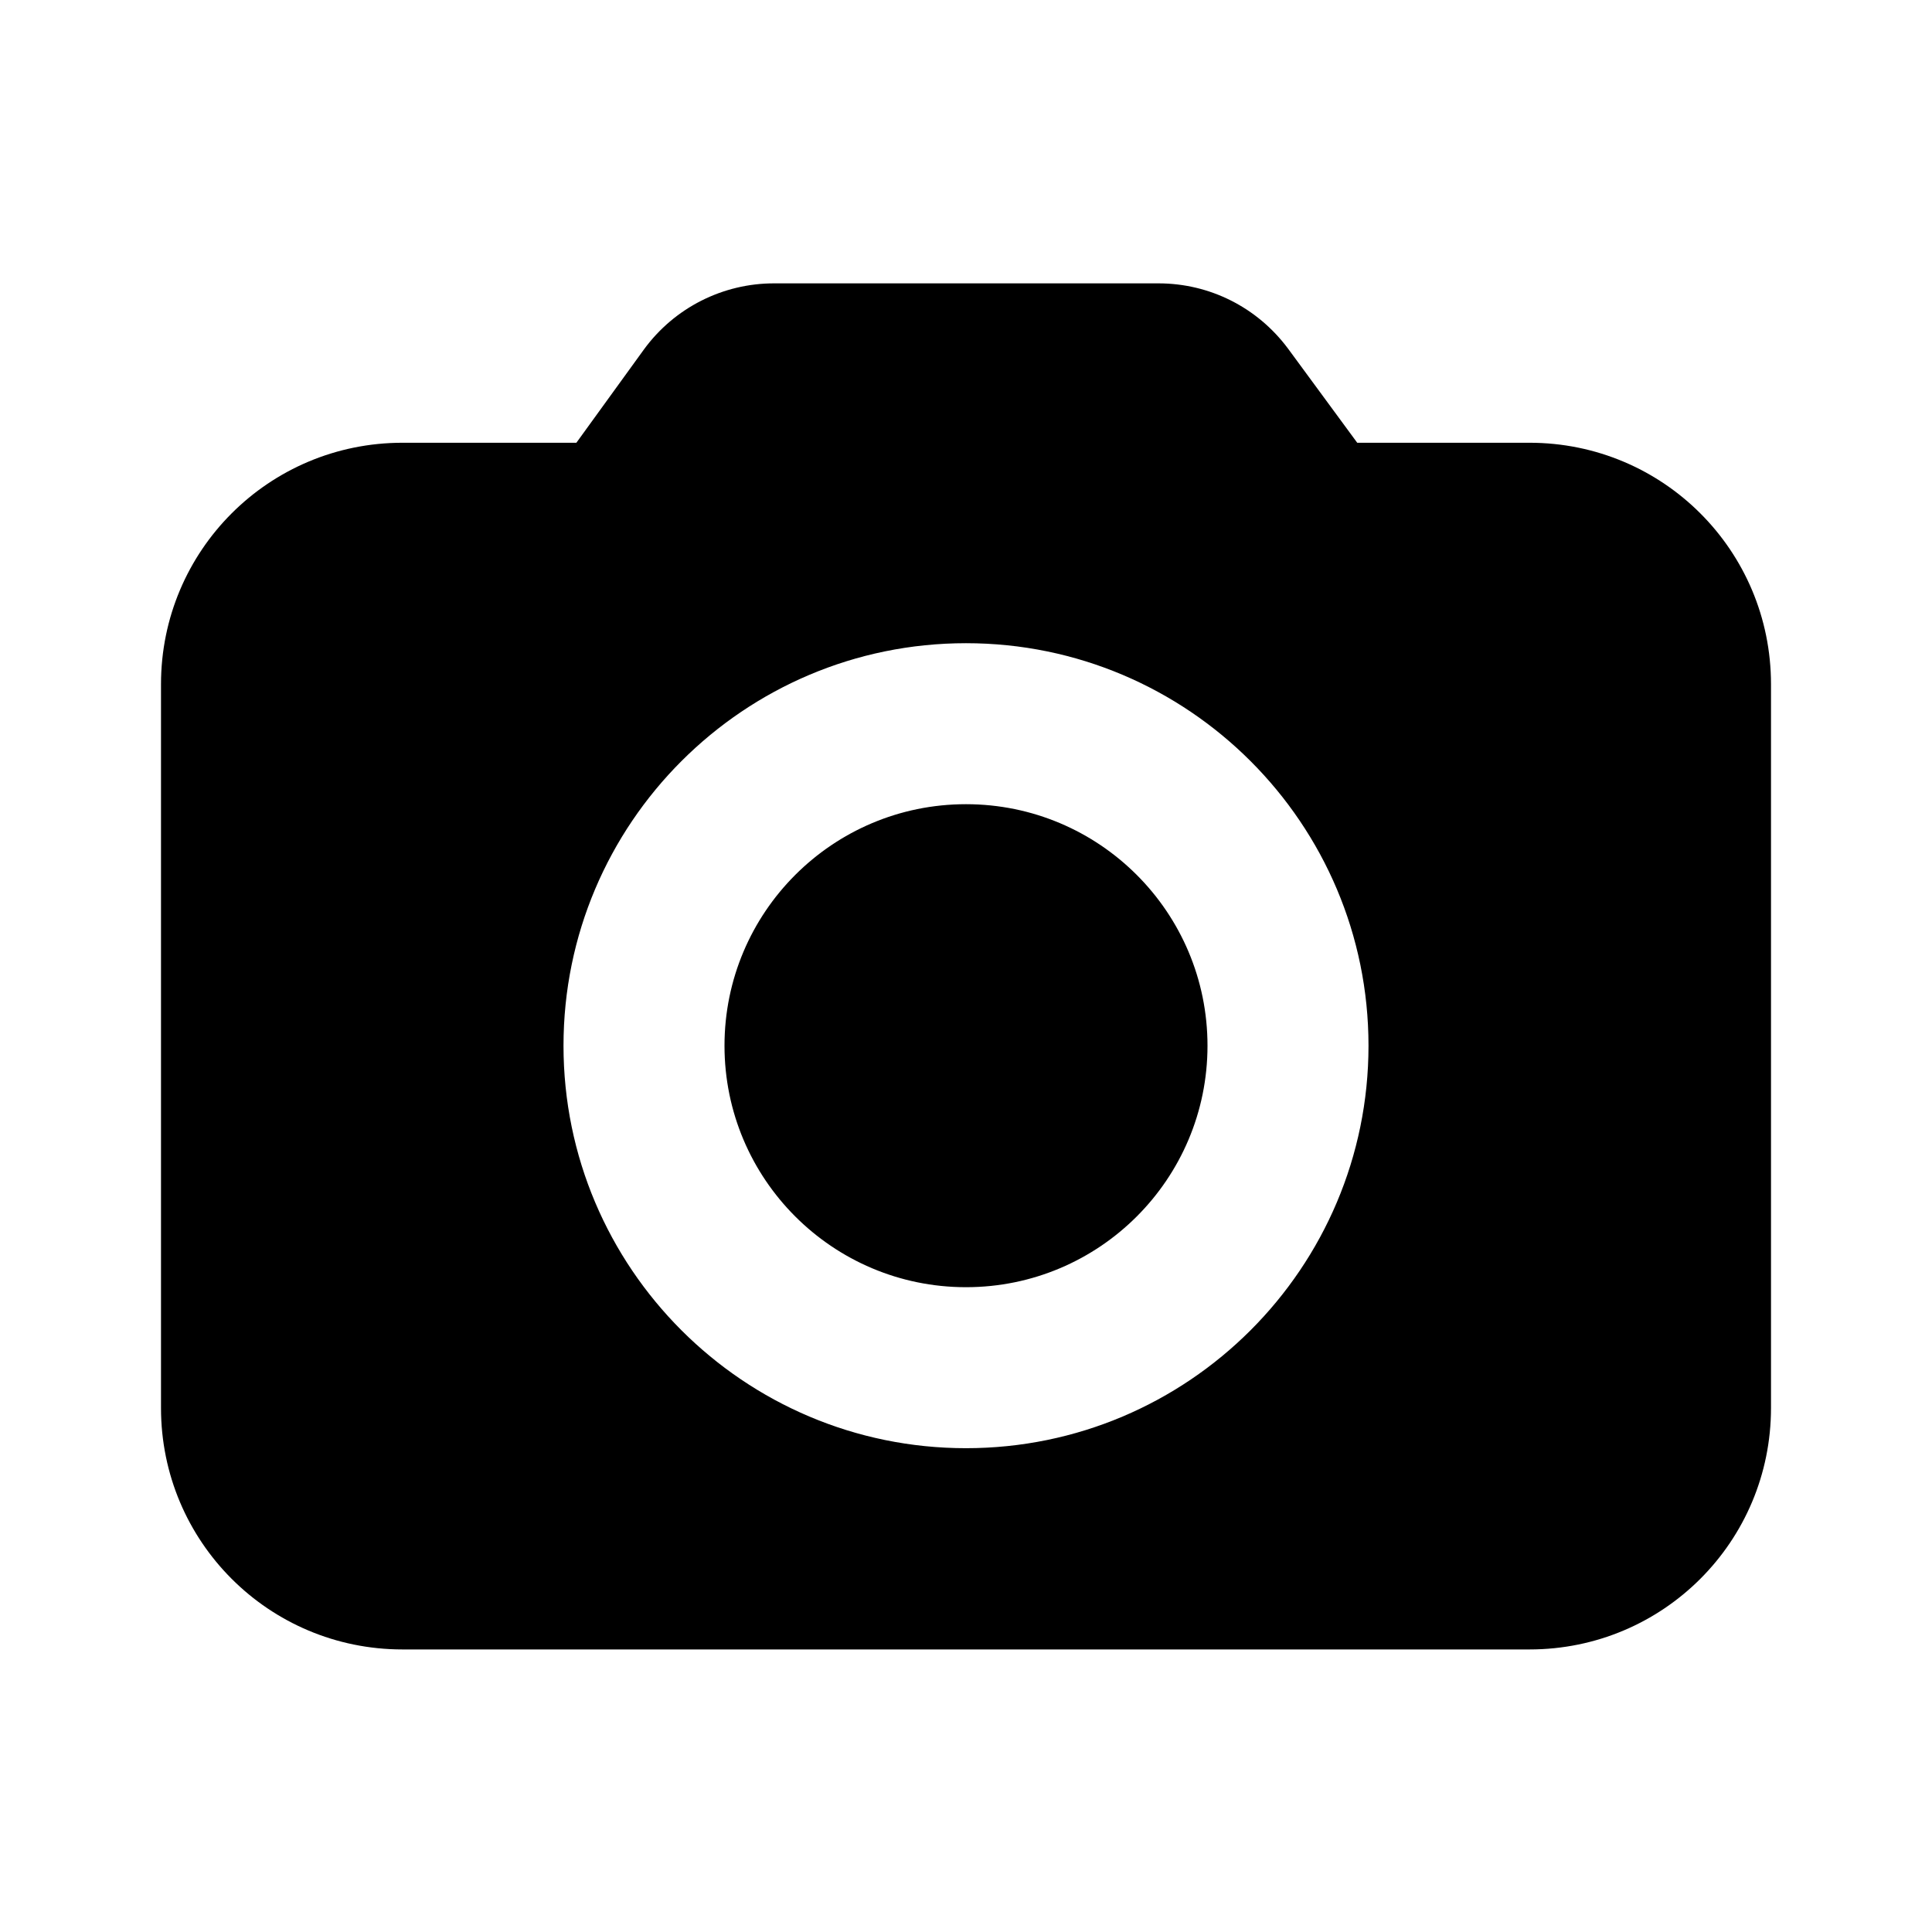
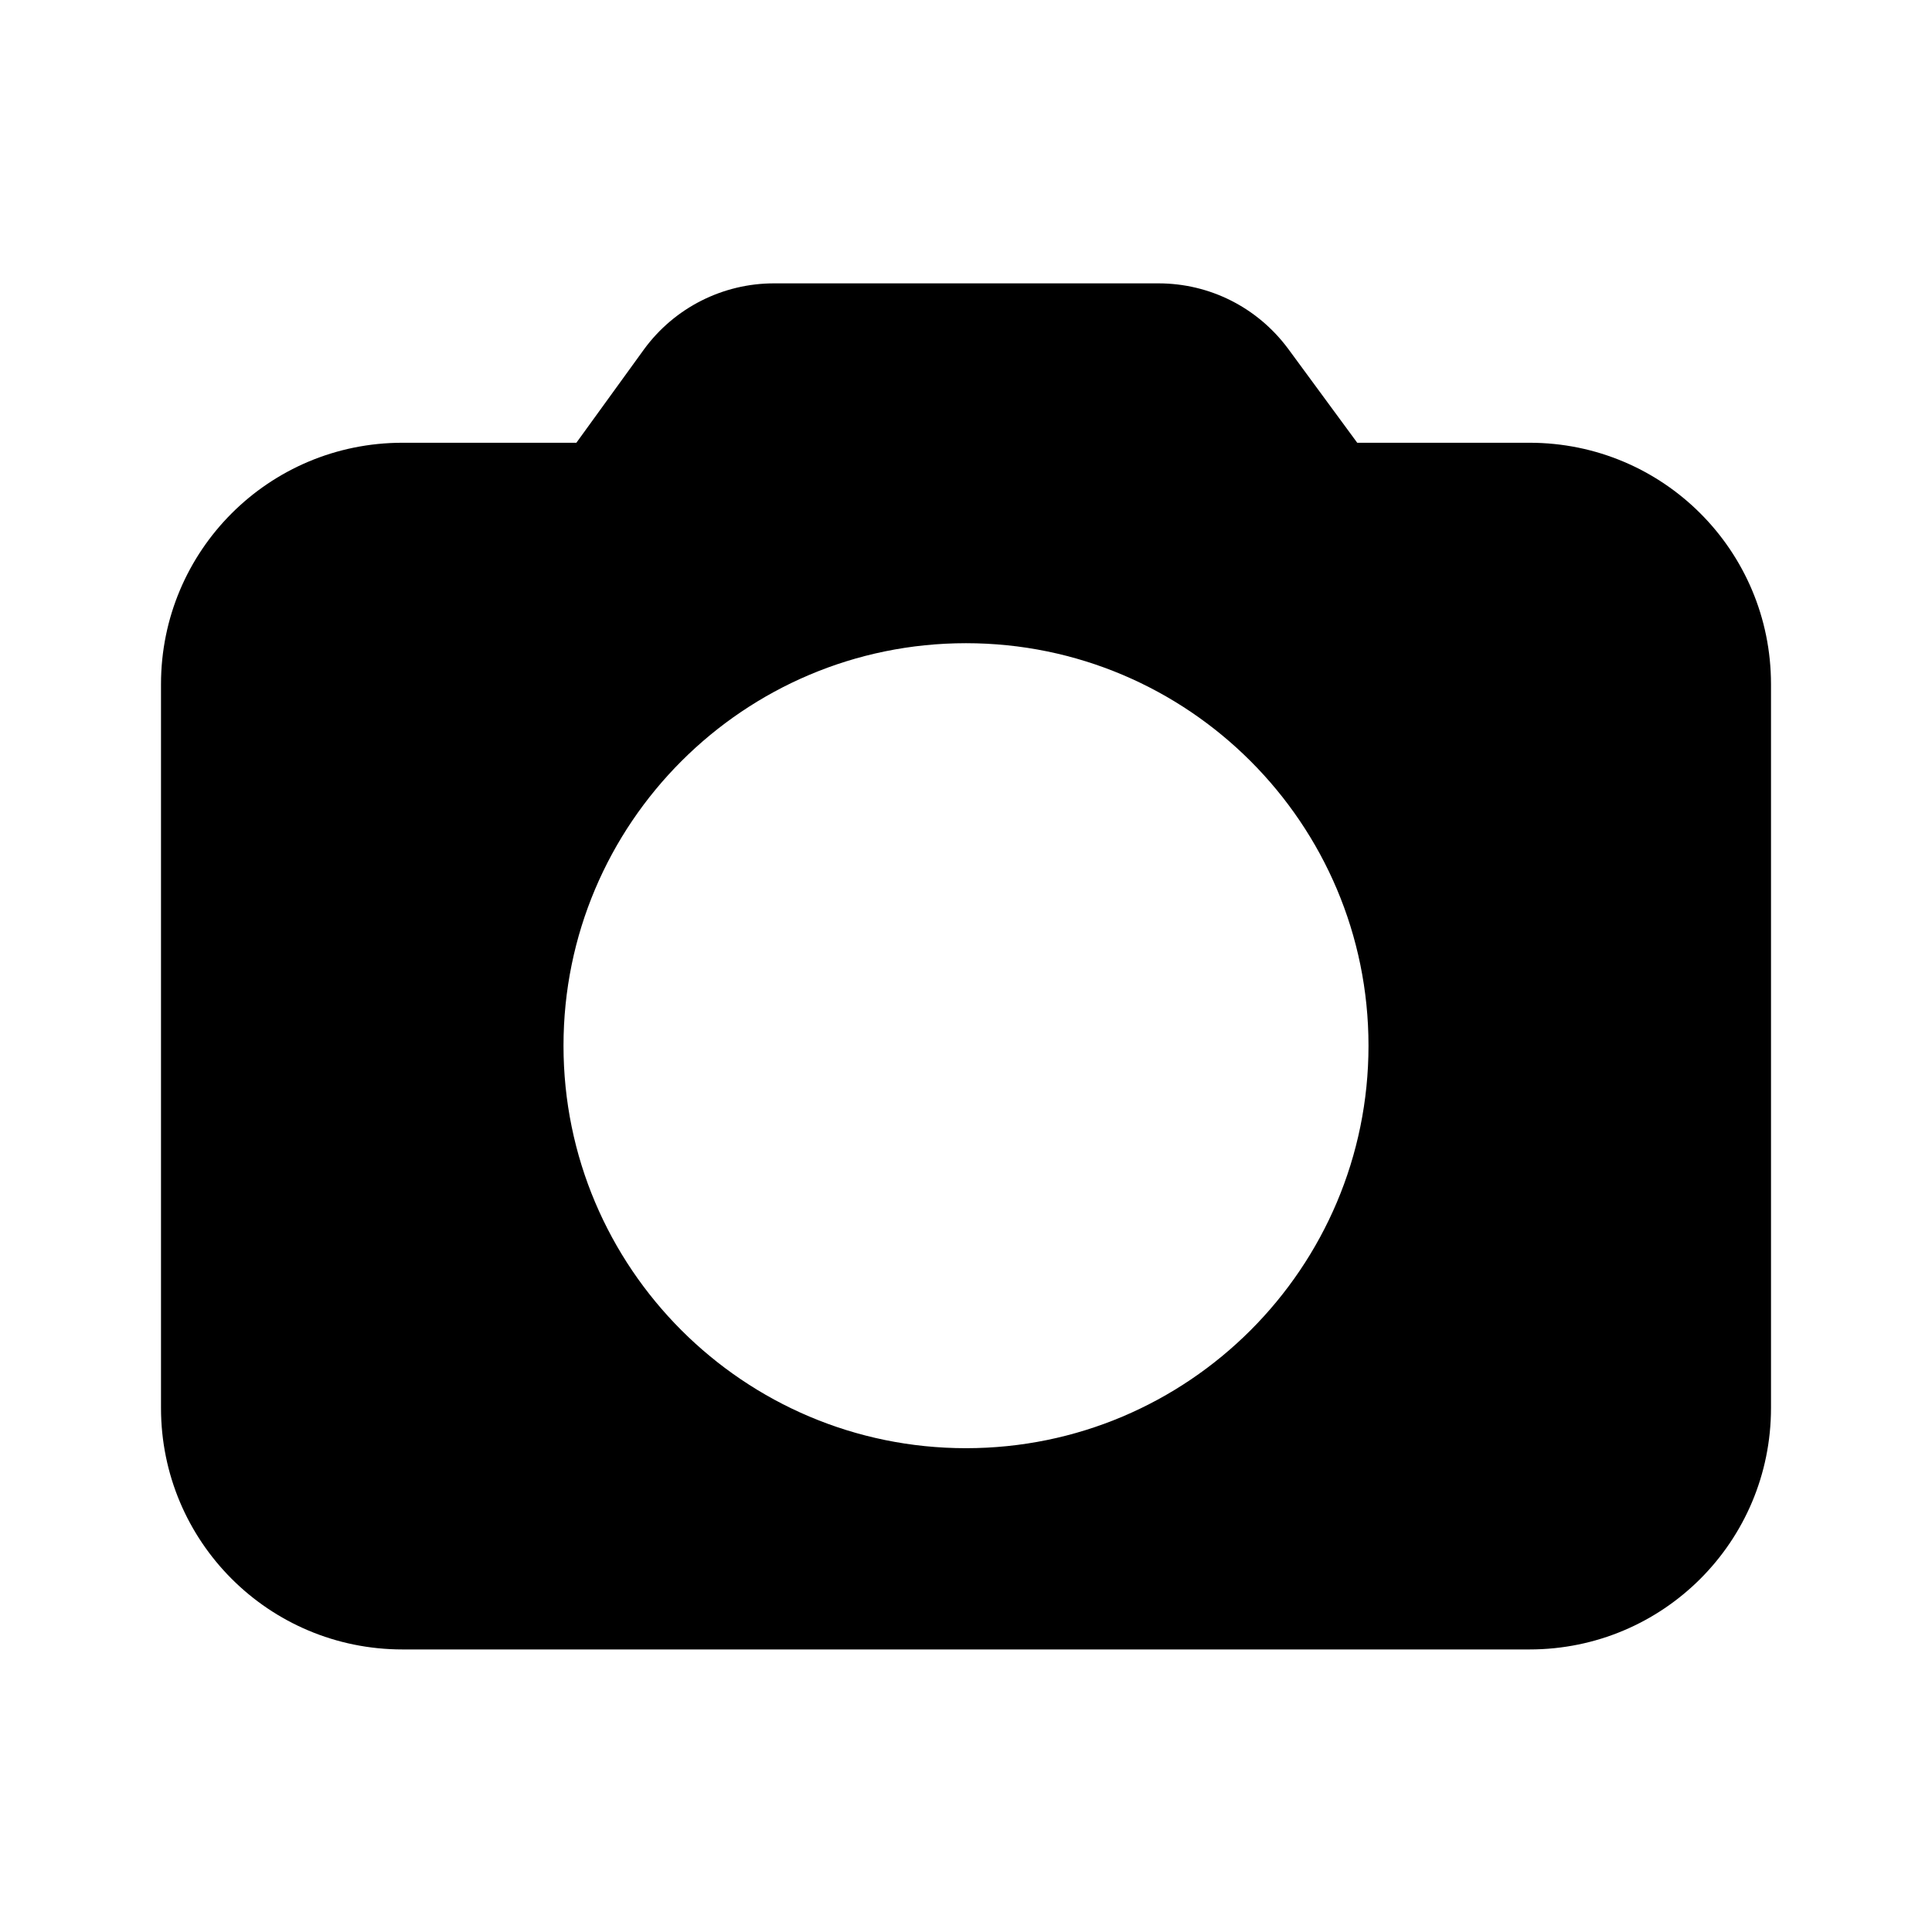
<svg xmlns="http://www.w3.org/2000/svg" width="24" height="24" viewBox="0 0 24 24" fill="currentColor">
-   <path fill-rule="evenodd" clip-rule="evenodd" d="M16.86 5.5H19c1.66 0 3 1.34 3 3v8.99c0 1.66-1.34 3-3 3H5c-1.66 0-3-1.34-3-3V8.5c0-1.66 1.34-3 3-3h2.16L8 4.34a2 2 0 011.62-.82h4.77c.64 0 1.23.3 1.61.81l.86 1.17zM7 12.99c0 2.76 2.24 5 5 5s5-2.24 5-5-2.24-5-5-5-5 2.24-5 5zm8 0a3 3 0 11-6 0 3 3 0 016 0z" />
+   <g clip-path="url(#clip0)">
+     <path fill-rule="evenodd" clip-rule="evenodd" d="M19 5.5h-2.14L16 4.33c-.38-.51-.97-.81-1.61-.81H9.62A2 2 0 008 4.34L7.16 5.5H5c-1.66 0-3 1.34-3 3v8.99c0 1.66 1.34 3 3 3h14c1.66 0 3-1.34 3-3V8.5c0-1.66-1.34-3-3-3zm-7 12.49c-2.76 0-5-2.24-5-5s2.24-5 5-5 5 2.24 5 5-2.24 5-5 5zm247 136.03h-2.14l-.86-1.17c-.38-.51-.97-.81-1.61-.81h-4.77a2 2 0 00-1.62.82l-.84 1.16H245c-1.66 0-3 1.34-3 3v8.99c0 1.66 1.34 3 3 3h14c1.66 0 3-1.34 3-3v-8.99c0-1.66-1.34-3-3-3zm-7 12.49c-2.76 0-5-2.24-5-5s2.24-5 5-5 5 2.24 5 5-2.24 5-5 5zm3-5a3 3 0 11-6 0 3 3 0 016 0z" />
+   </g>
+   <defs>
+     <clipPath id="clip0">
+       <path d="M0 0h24v24H0z" />
+     </clipPath>
+   </defs>
</svg>
